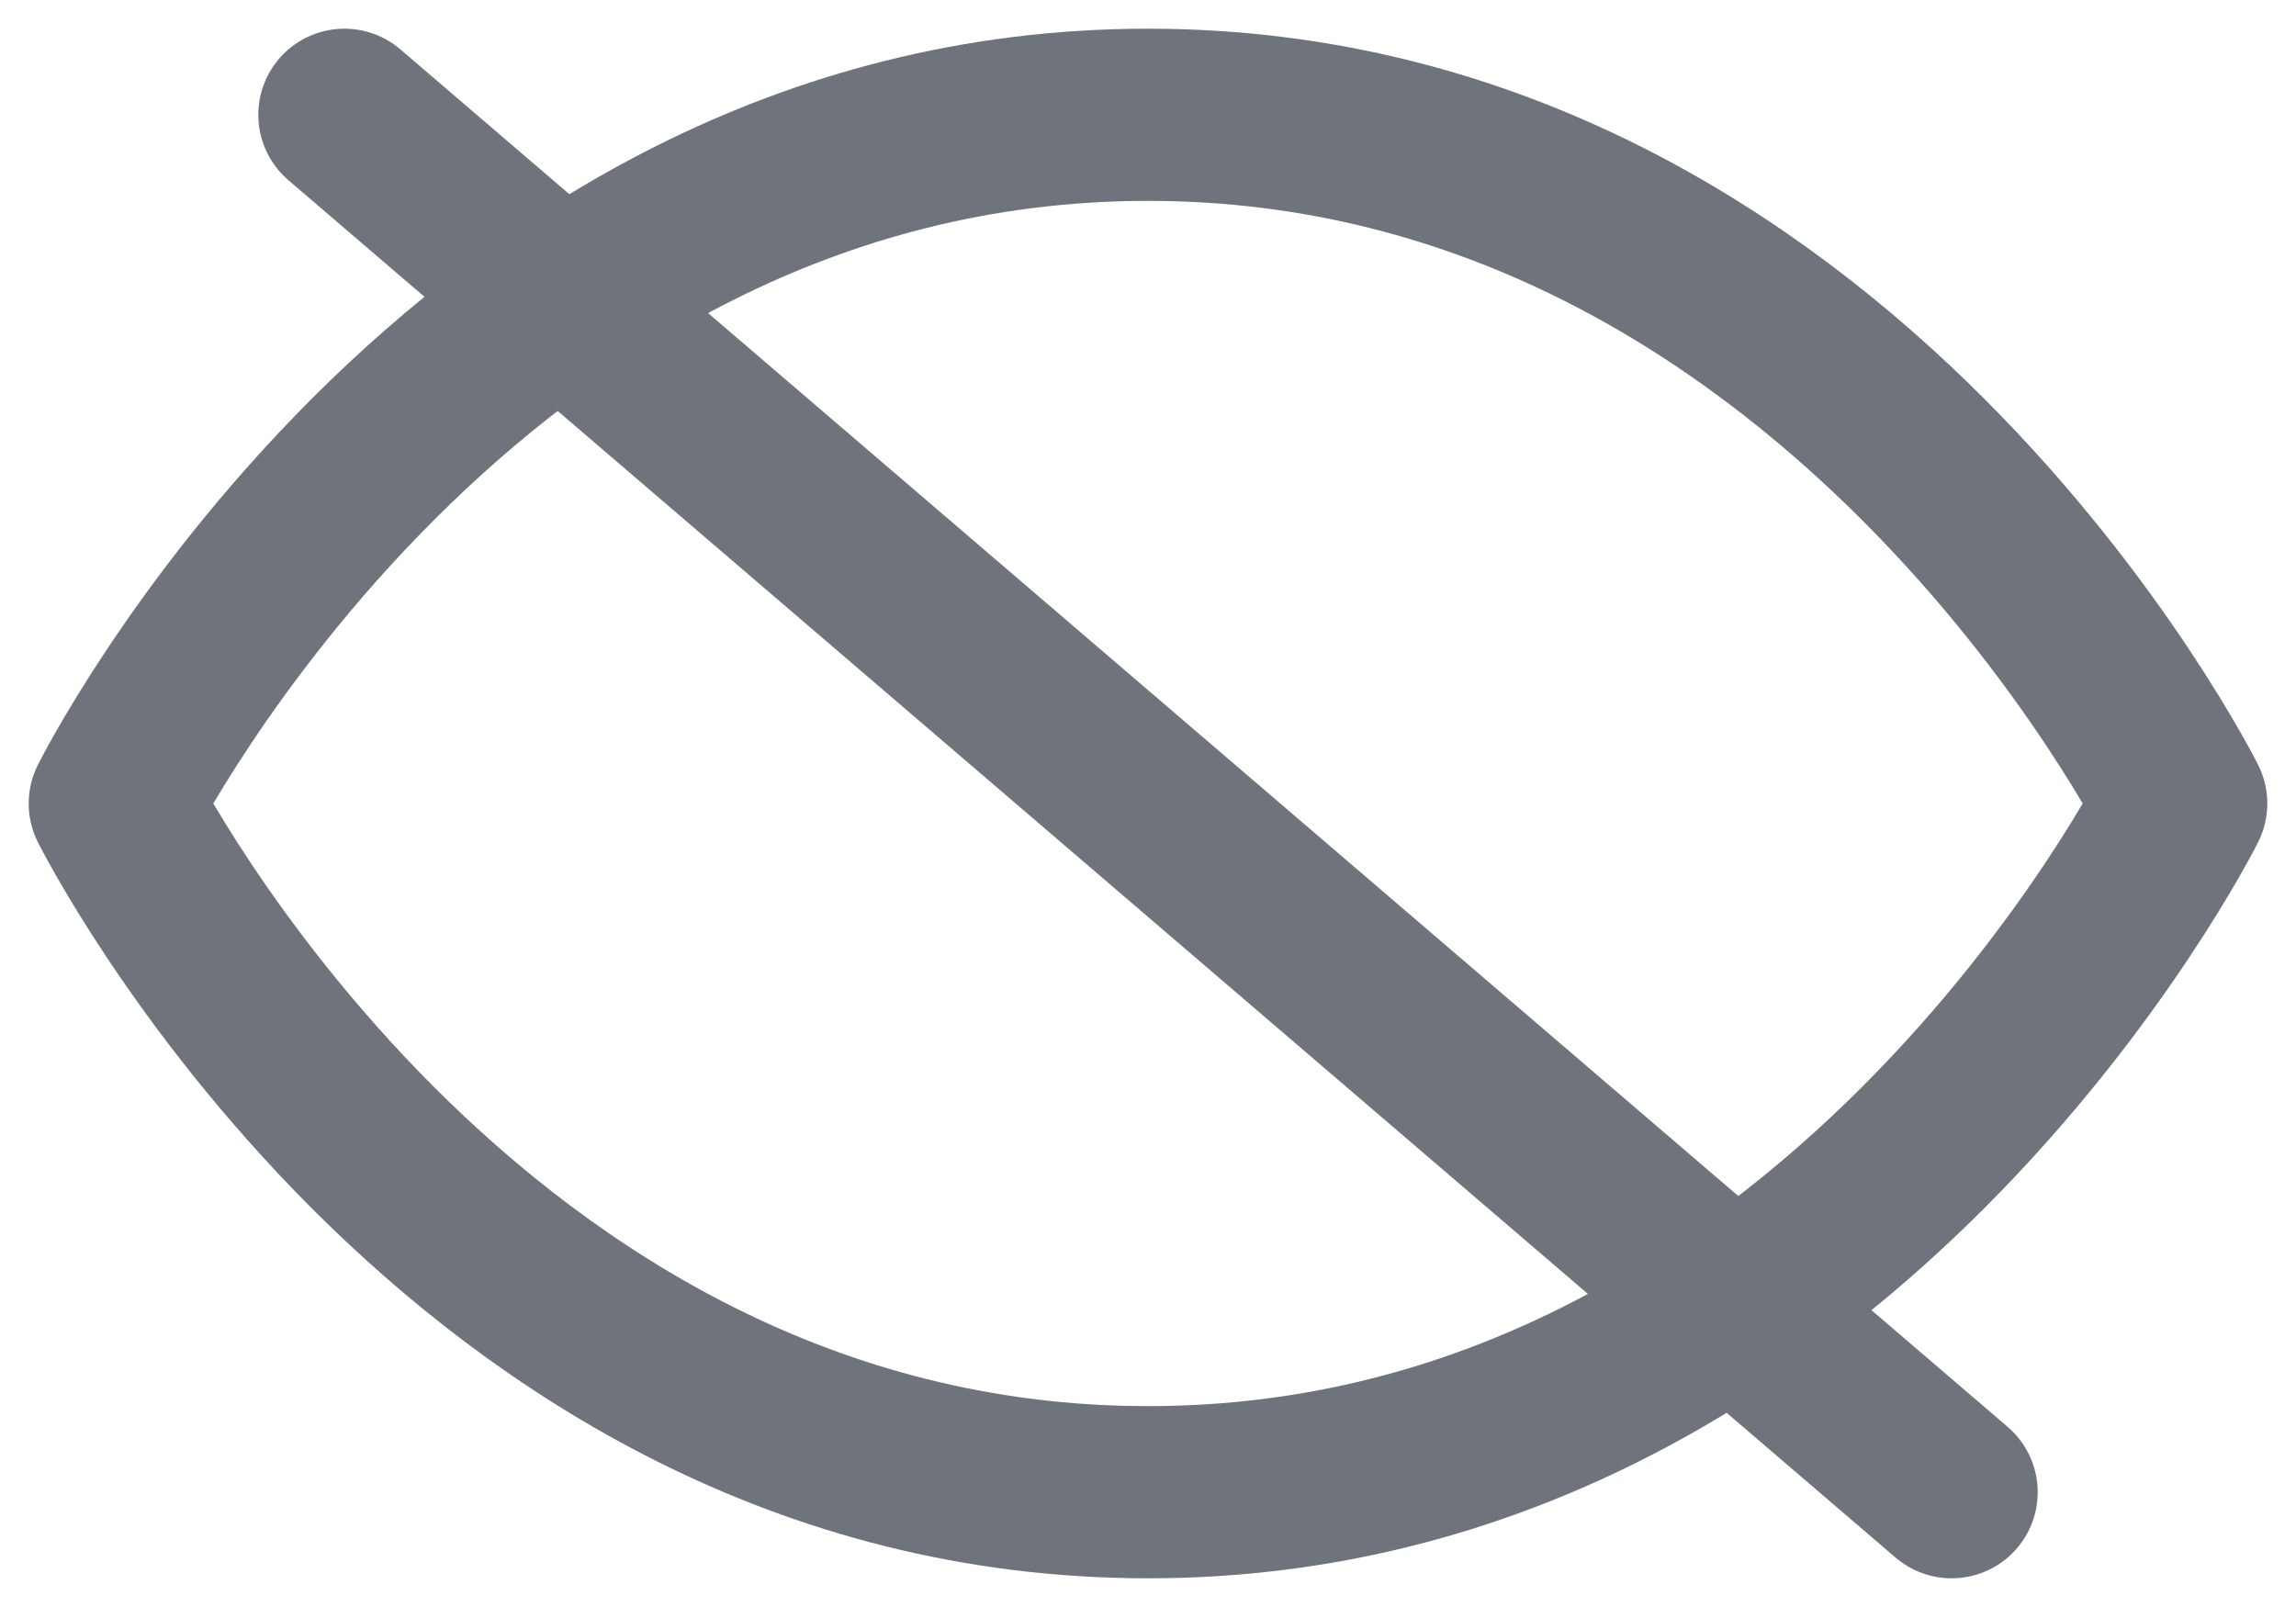
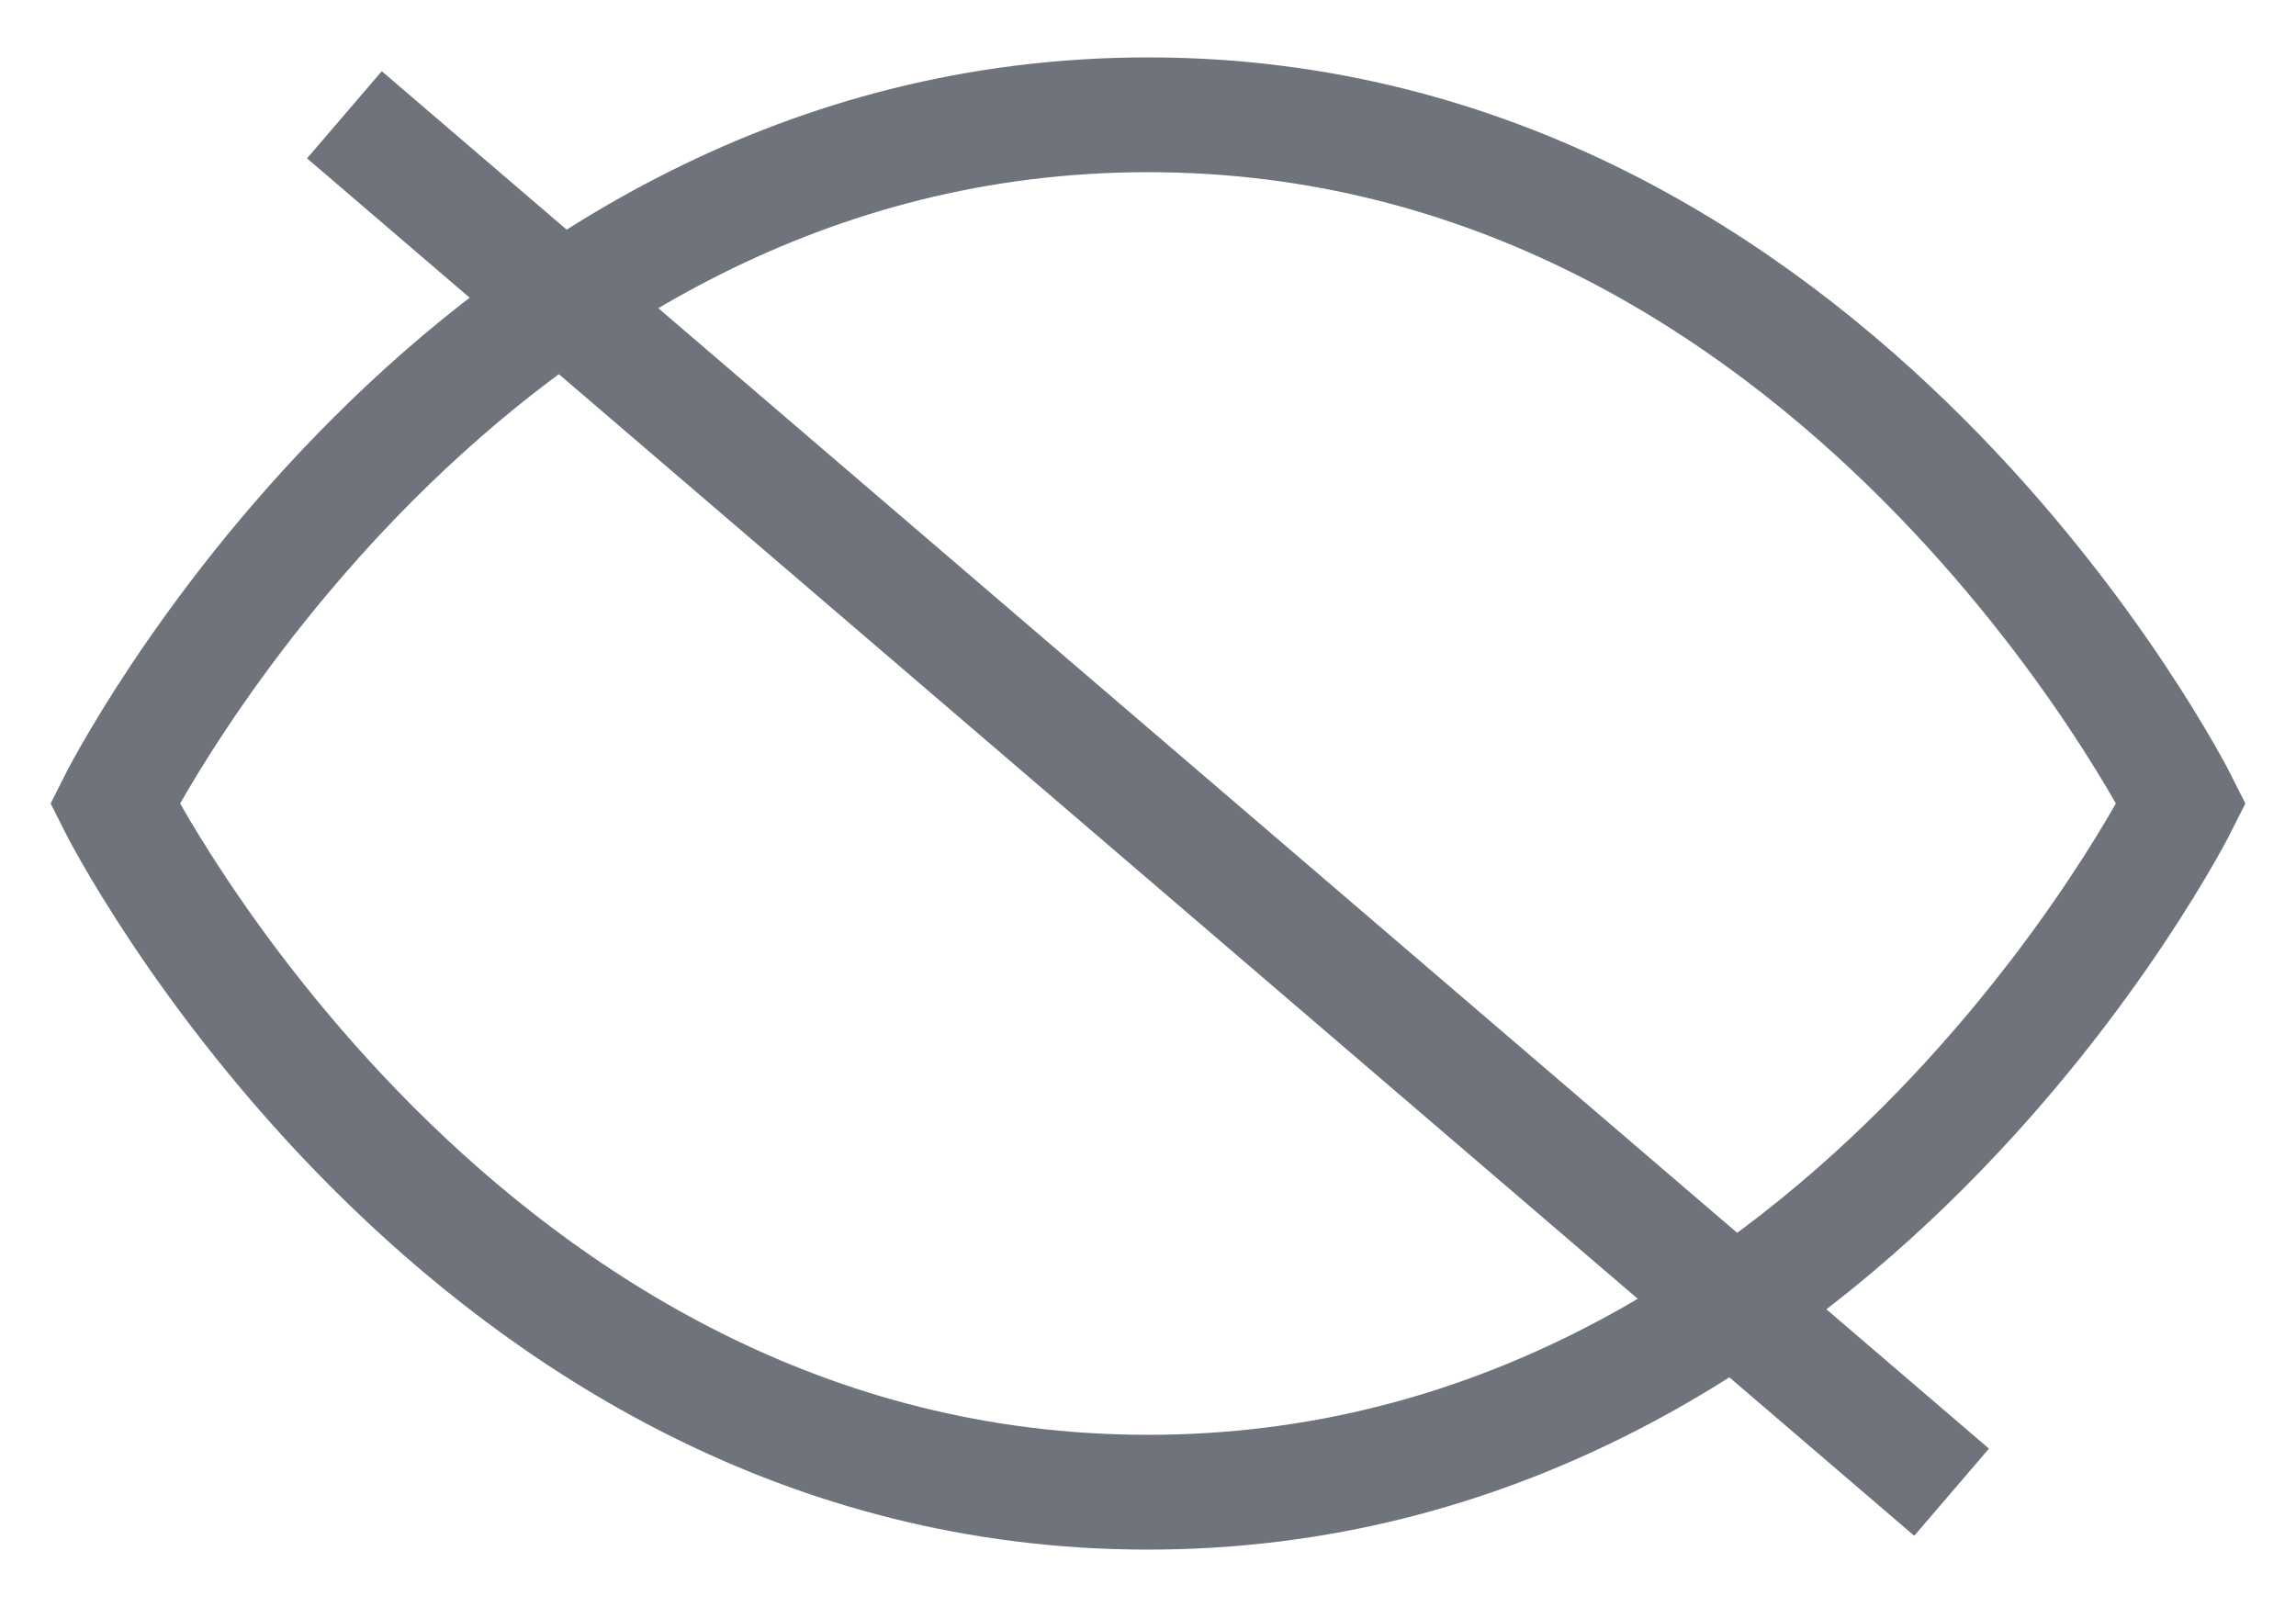
<svg xmlns="http://www.w3.org/2000/svg" width="20" height="14" viewBox="0 0 20 14" fill="none">
-   <path d="M1 7C1 7 4 1 10 1C16 1 19 7 19 7C19 7 16 13 10 13C4 13 1 7 1 7Z" stroke="#6E737C" stroke-width="1.5" stroke-linecap="round" stroke-linejoin="round" />
-   <path d="M3 1L17 13" stroke="#6E737C" stroke-width="1.5" stroke-linecap="round" stroke-linejoin="round" />
+   <path d="M1 7C1 7 4 1 10 1C16 1 19 7 19 7C19 7 16 13 10 13C4 13 1 7 1 7Z" stroke="#6E737C" strokeWidth="1.5" strokeLinecap="round" strokeLinejoin="round" />
+   <path d="M3 1L17 13" stroke="#6E737C" strokeWidth="1.5" strokeLinecap="round" strokeLinejoin="round" />
</svg>
